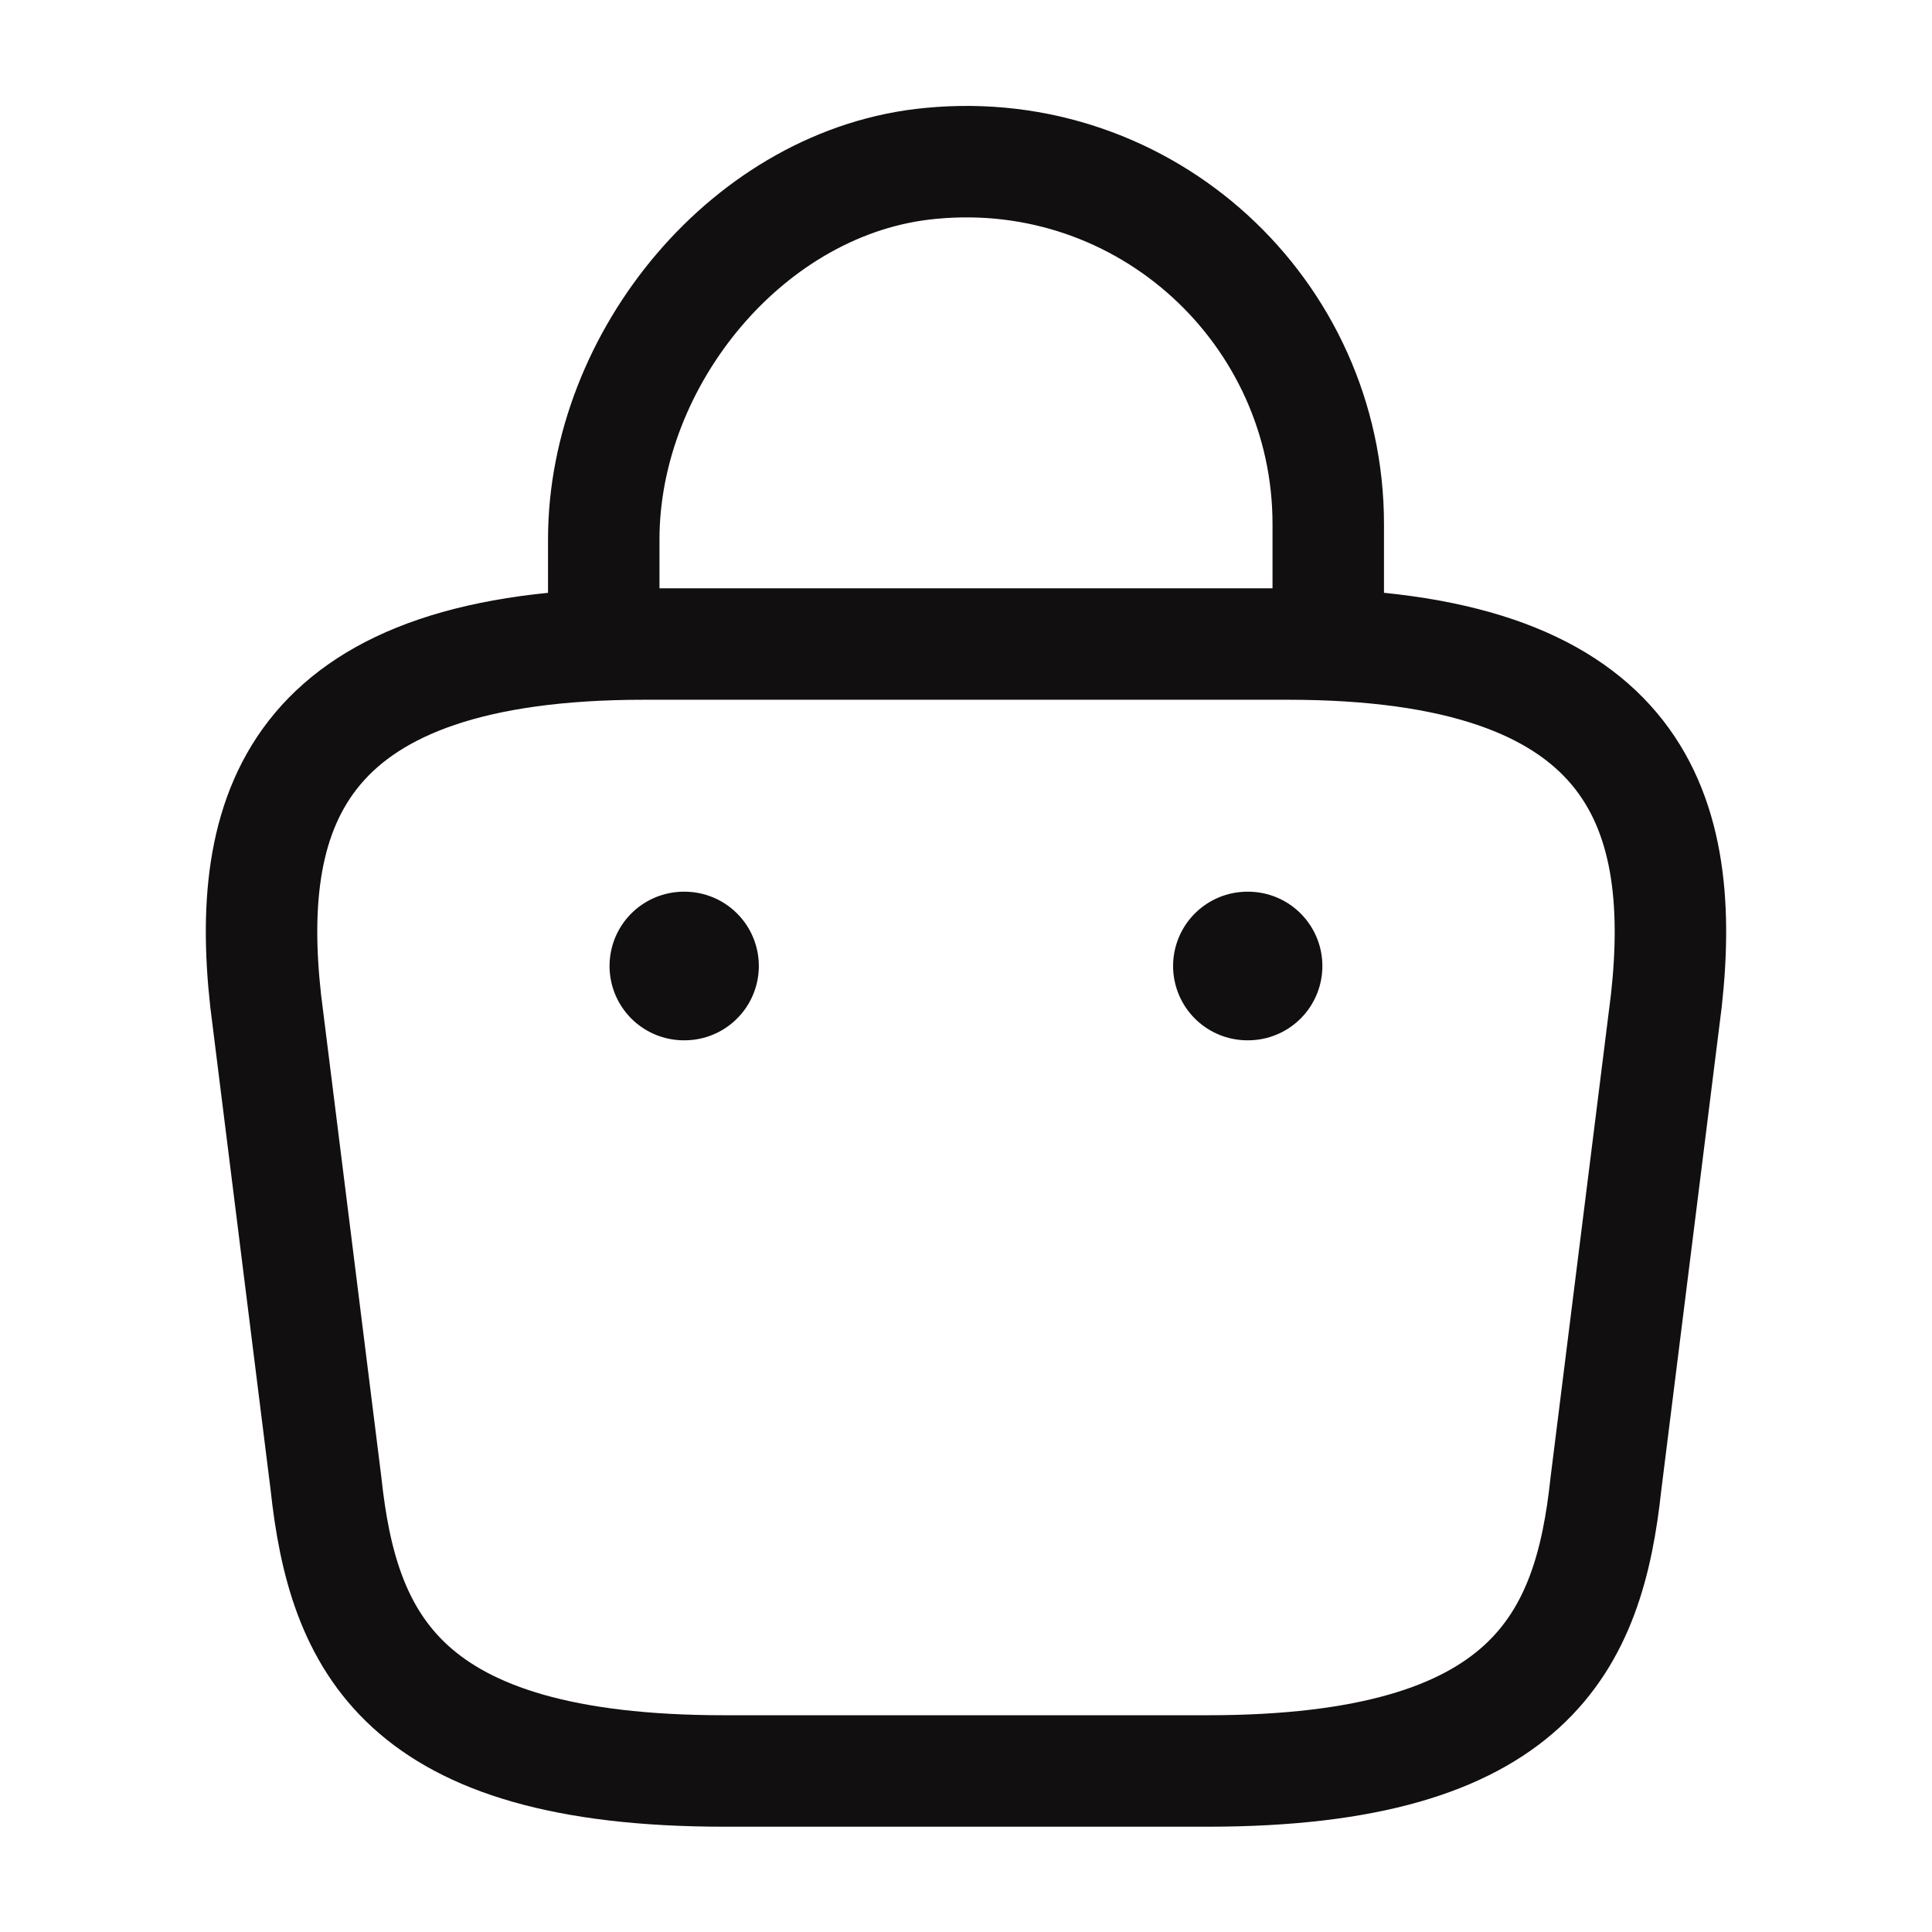
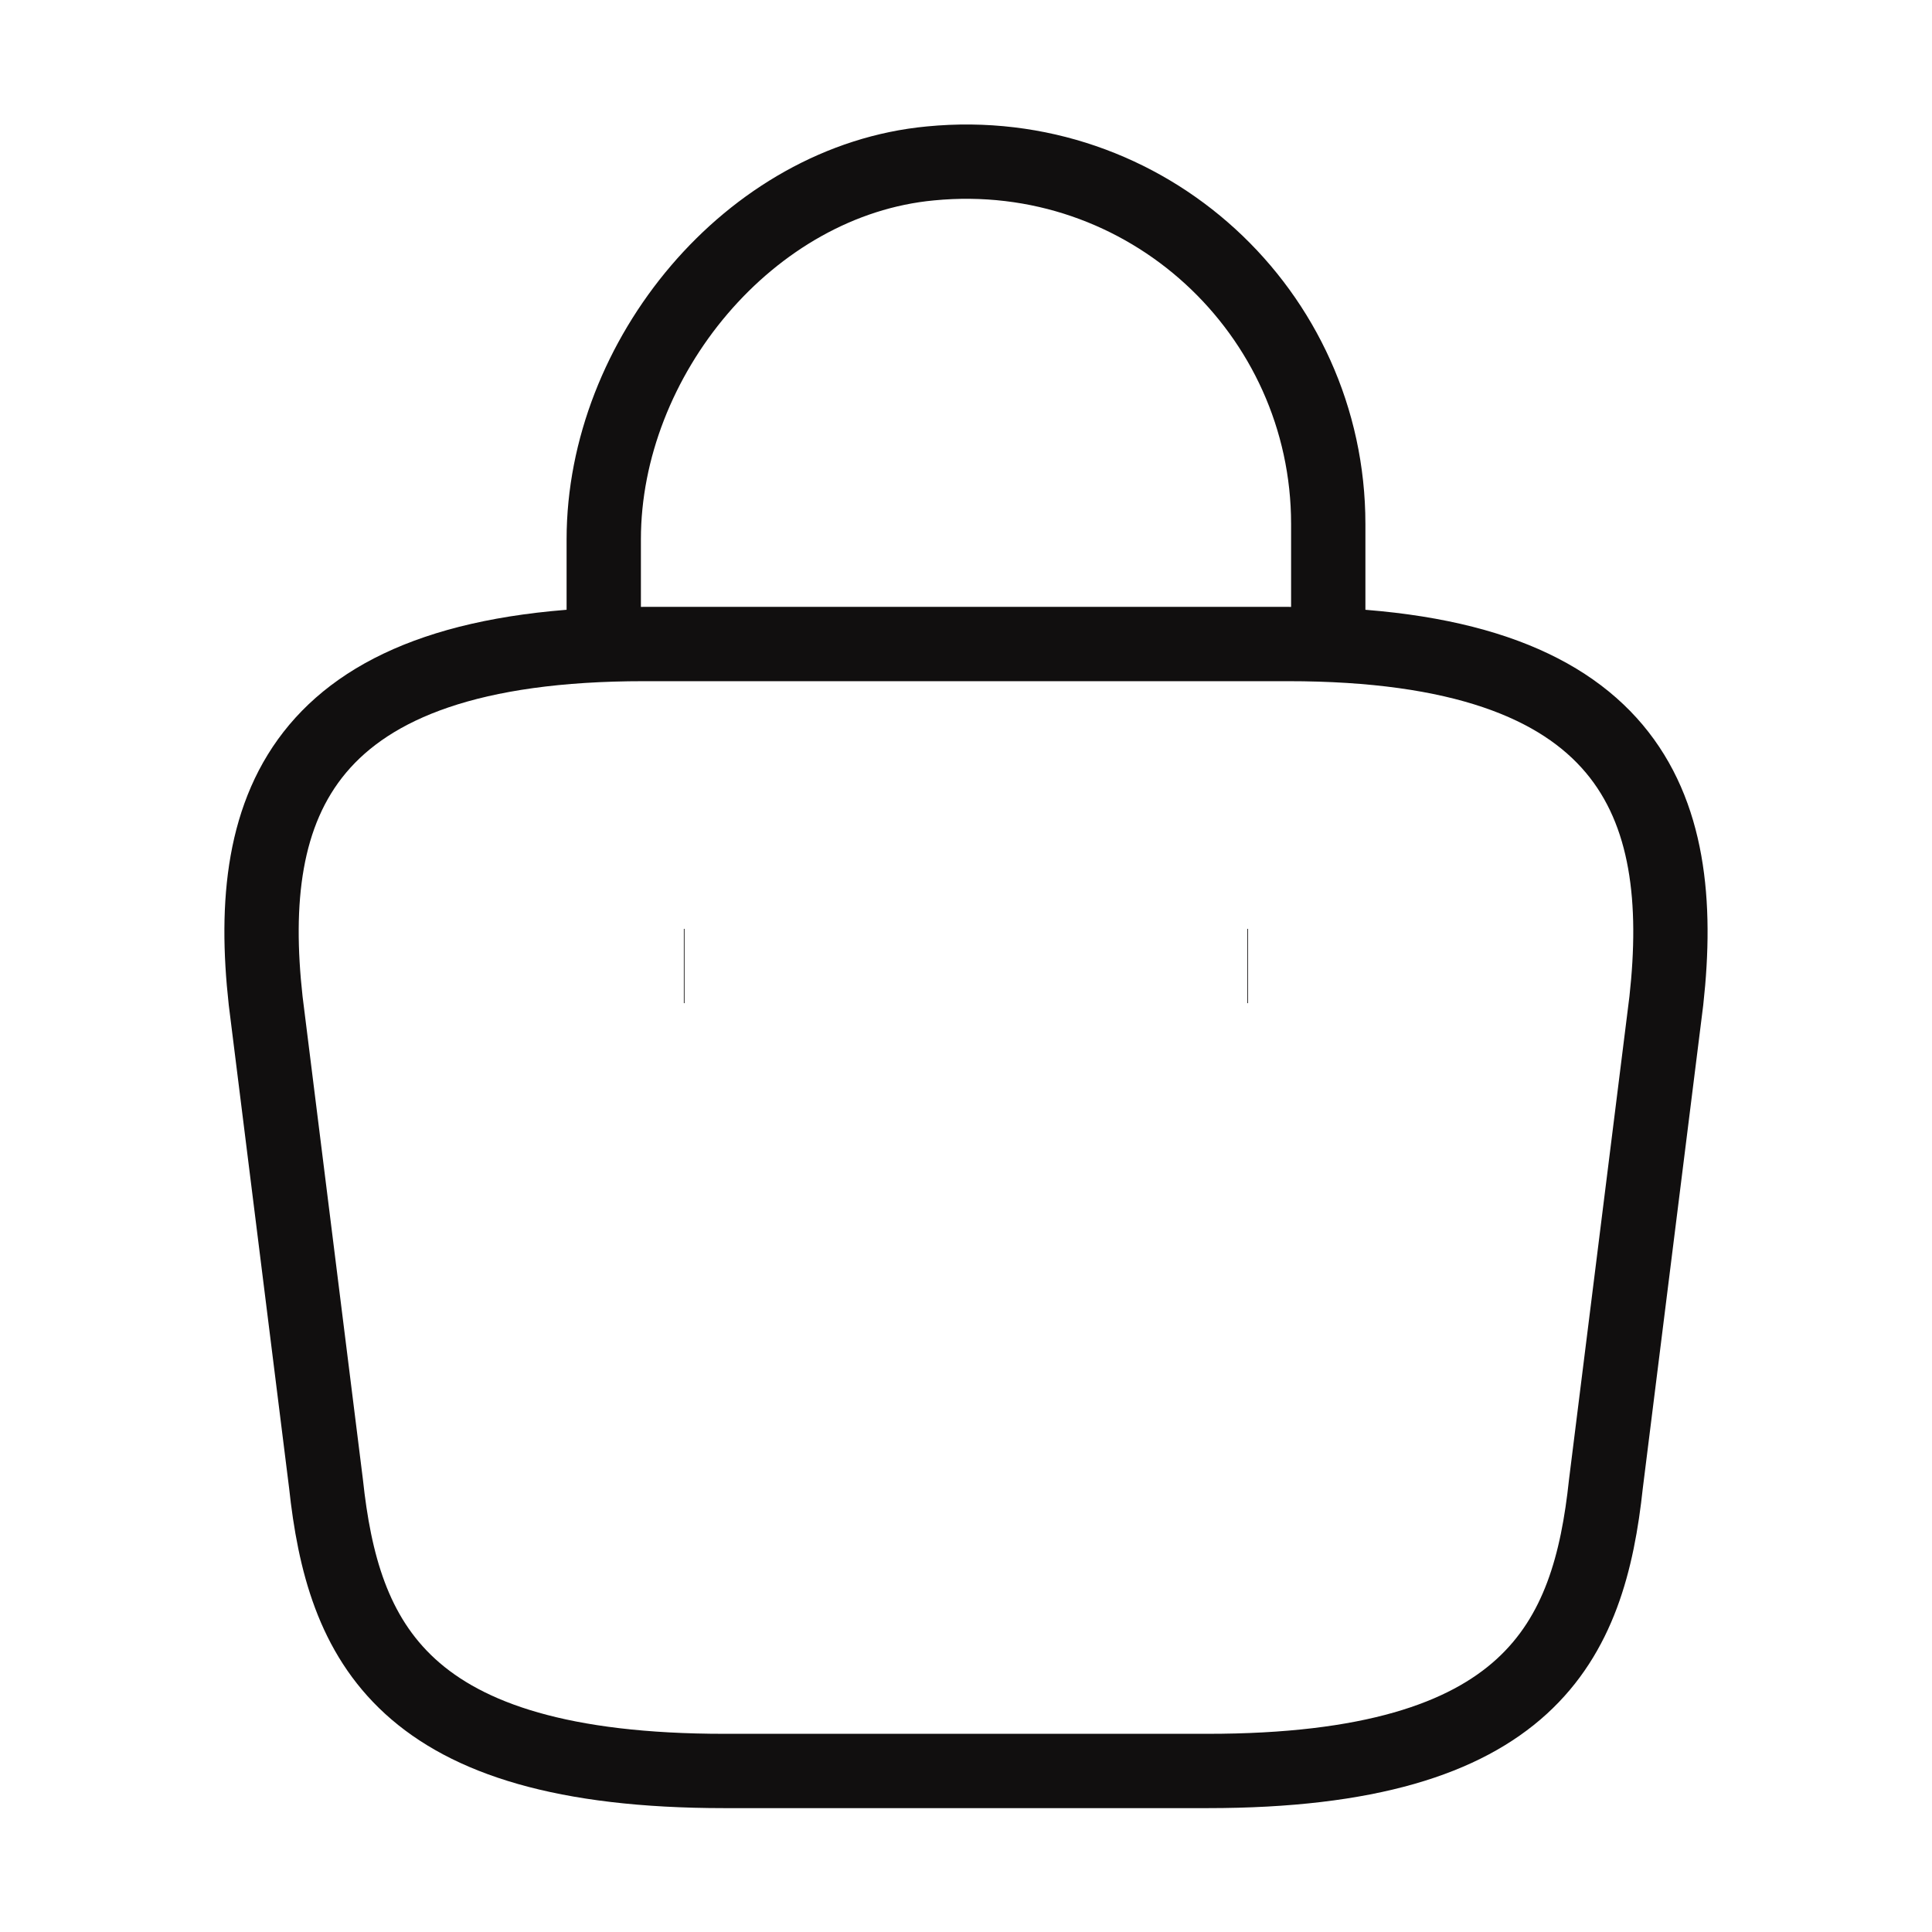
<svg xmlns="http://www.w3.org/2000/svg" width="26" height="26" viewBox="0 0 26 26" fill="none">
-   <path d="M8.125 8.309V7.258C8.125 4.821 10.086 2.427 12.523 2.199C15.427 1.917 17.875 4.203 17.875 7.052V8.547" stroke="#110F0F" stroke-width="1.5" stroke-miterlimit="10" stroke-linecap="round" stroke-linejoin="round" />
-   <path d="M9.75 23.833H16.25C20.605 23.833 21.385 22.089 21.612 19.966L22.425 13.466C22.717 10.823 21.959 8.667 17.333 8.667H8.666C4.04 8.667 3.282 10.823 3.575 13.466L4.387 19.966C4.615 22.089 5.395 23.833 9.75 23.833Z" stroke="#110F0F" stroke-width="1.5" stroke-miterlimit="10" stroke-linecap="round" stroke-linejoin="round" />
-   <path d="M16.787 13H16.796" stroke="#110F0F" stroke-width="2" stroke-linecap="round" stroke-linejoin="round" />
-   <path d="M9.203 13H9.212" stroke="#110F0F" stroke-width="2" stroke-linecap="round" stroke-linejoin="round" />
+   <path d="M8.125 8.309V7.258C8.125 4.821 10.086 2.427 12.523 2.199C15.427 1.917 17.875 4.203 17.875 7.052V8.547" stroke="#110F0F" strokeWidth="1.5" strokeMiterlimit="10" strokeLinecap="round" strokeLinejoin="round" />
+   <path d="M9.75 23.833H16.25C20.605 23.833 21.385 22.089 21.612 19.966L22.425 13.466C22.717 10.823 21.959 8.667 17.333 8.667H8.666C4.04 8.667 3.282 10.823 3.575 13.466L4.387 19.966C4.615 22.089 5.395 23.833 9.75 23.833Z" stroke="#110F0F" strokeWidth="1.5" strokeMiterlimit="10" strokeLinecap="round" strokeLinejoin="round" />
+   <path d="M16.787 13H16.796" stroke="#110F0F" strokeWidth="2" strokeLinecap="round" strokeLinejoin="round" />
+   <path d="M9.203 13H9.212" stroke="#110F0F" strokeWidth="2" strokeLinecap="round" strokeLinejoin="round" />
</svg>
